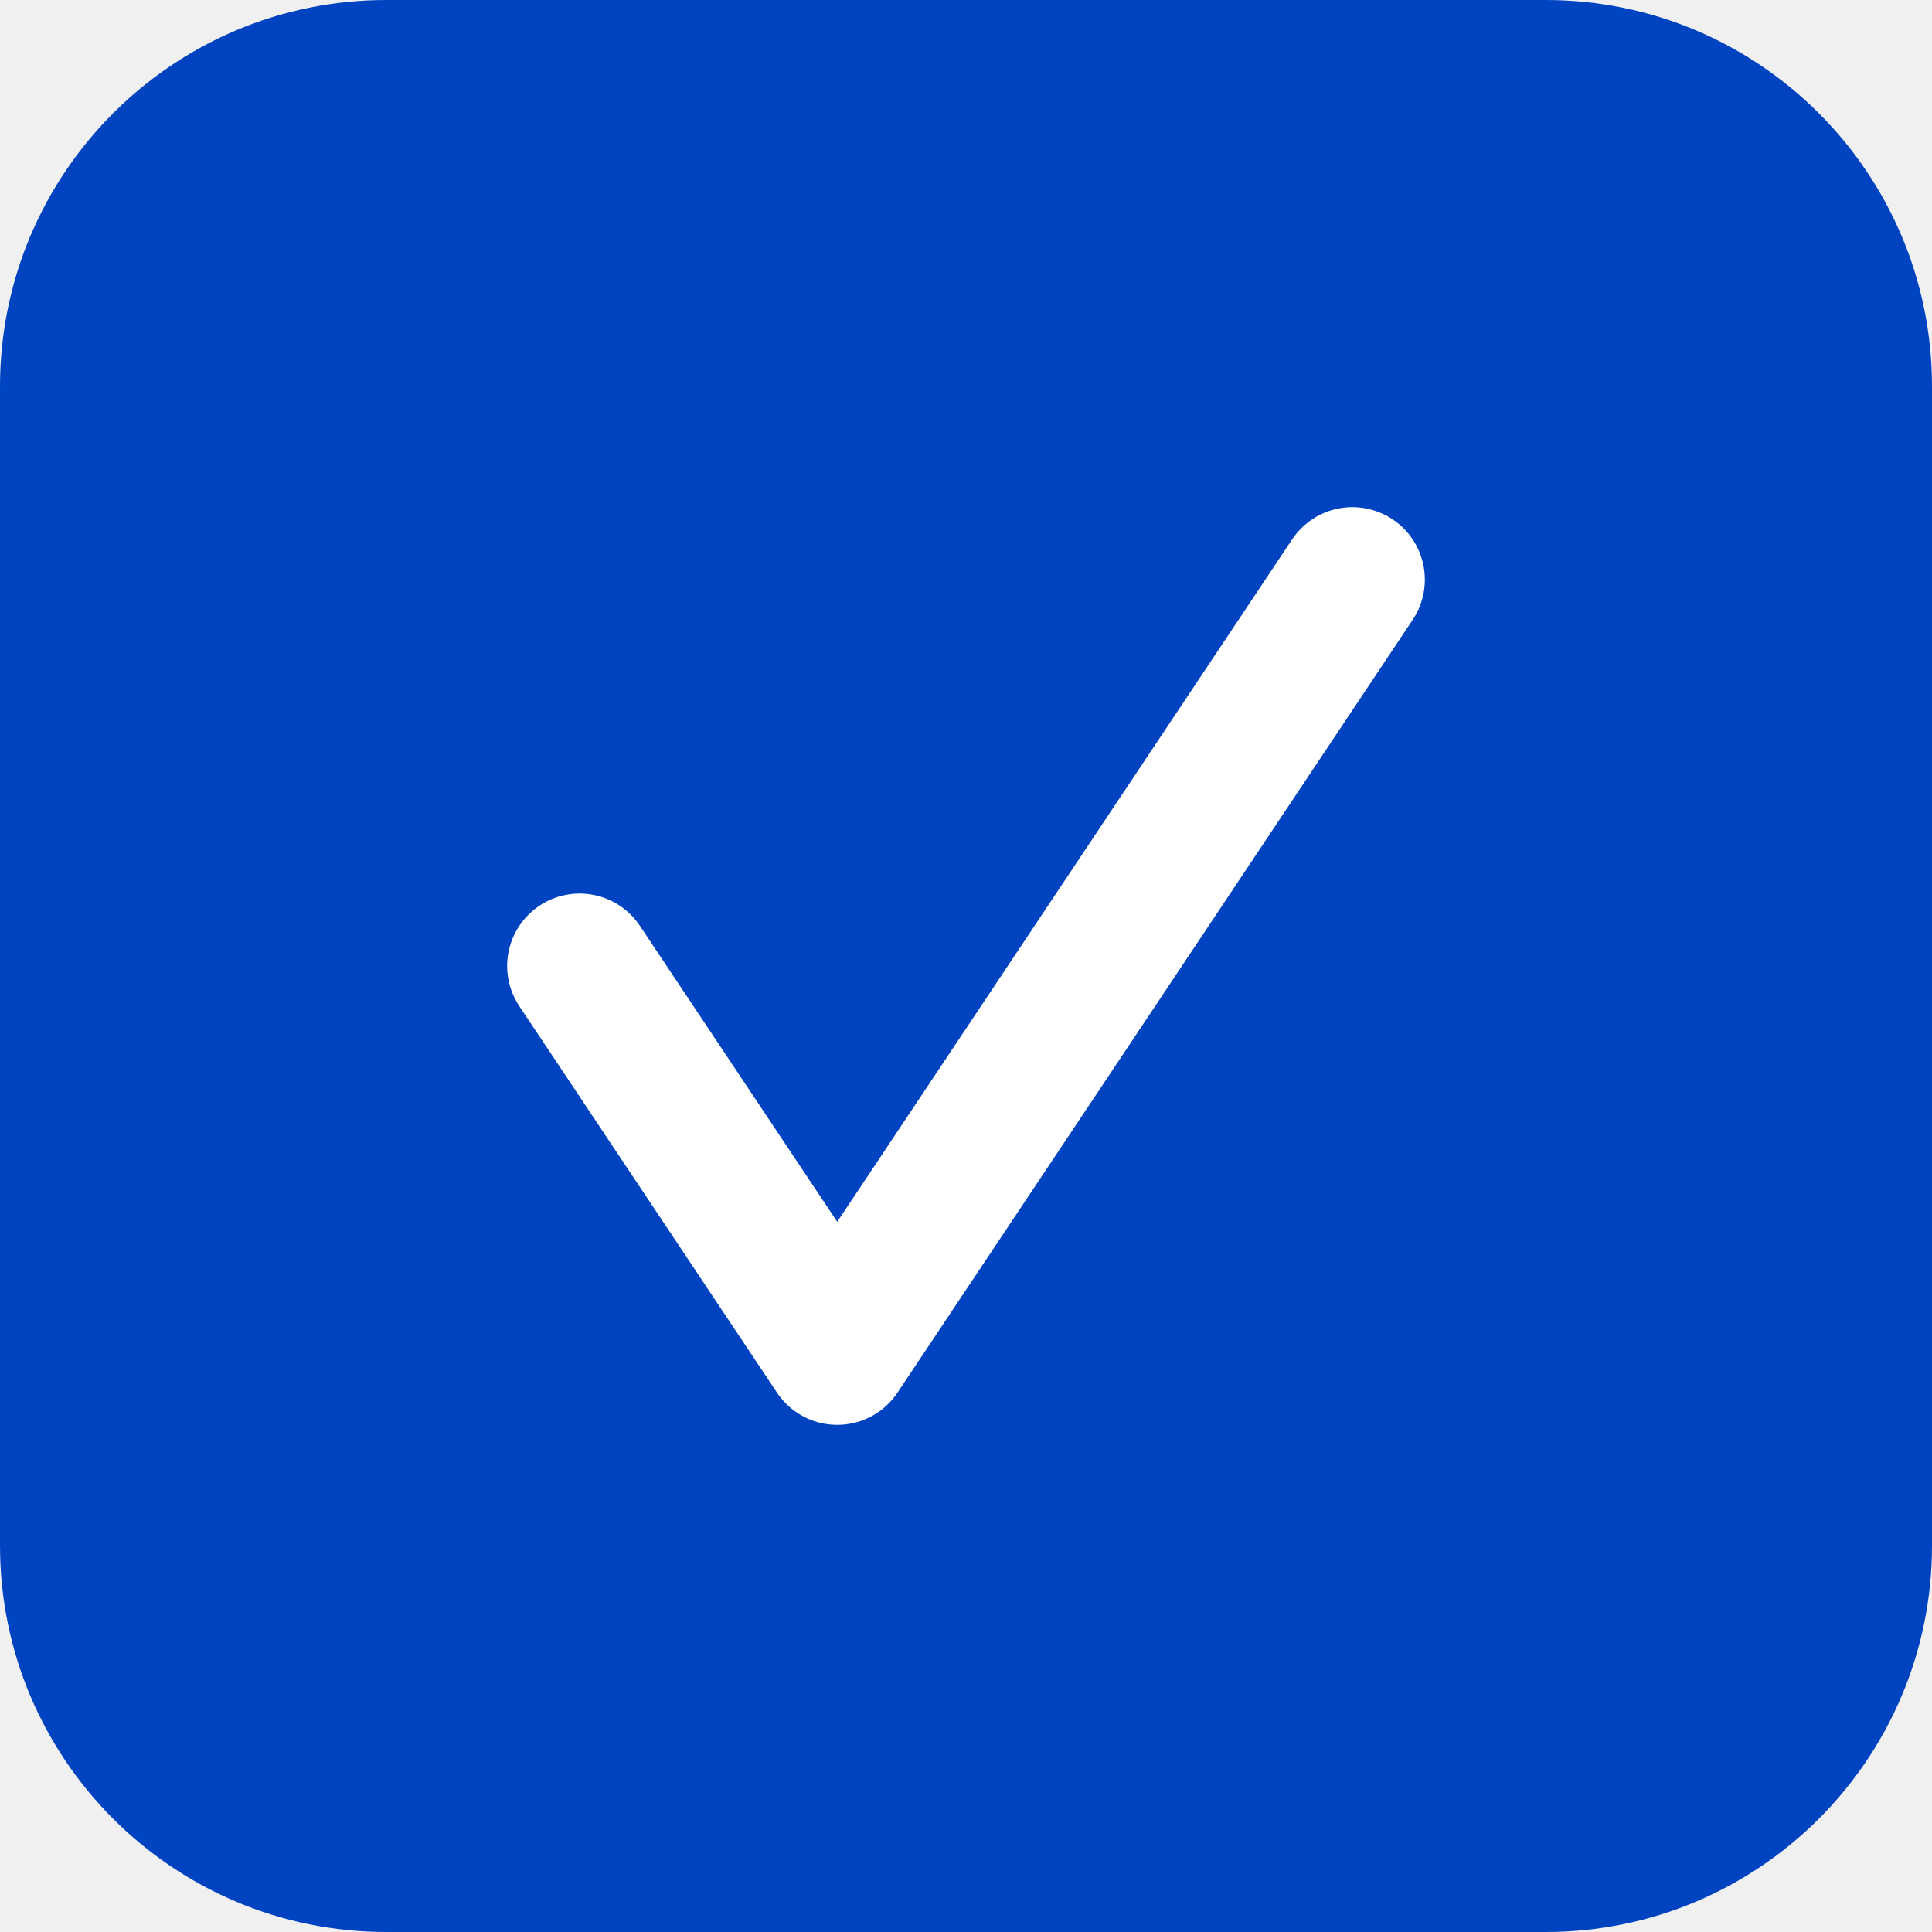
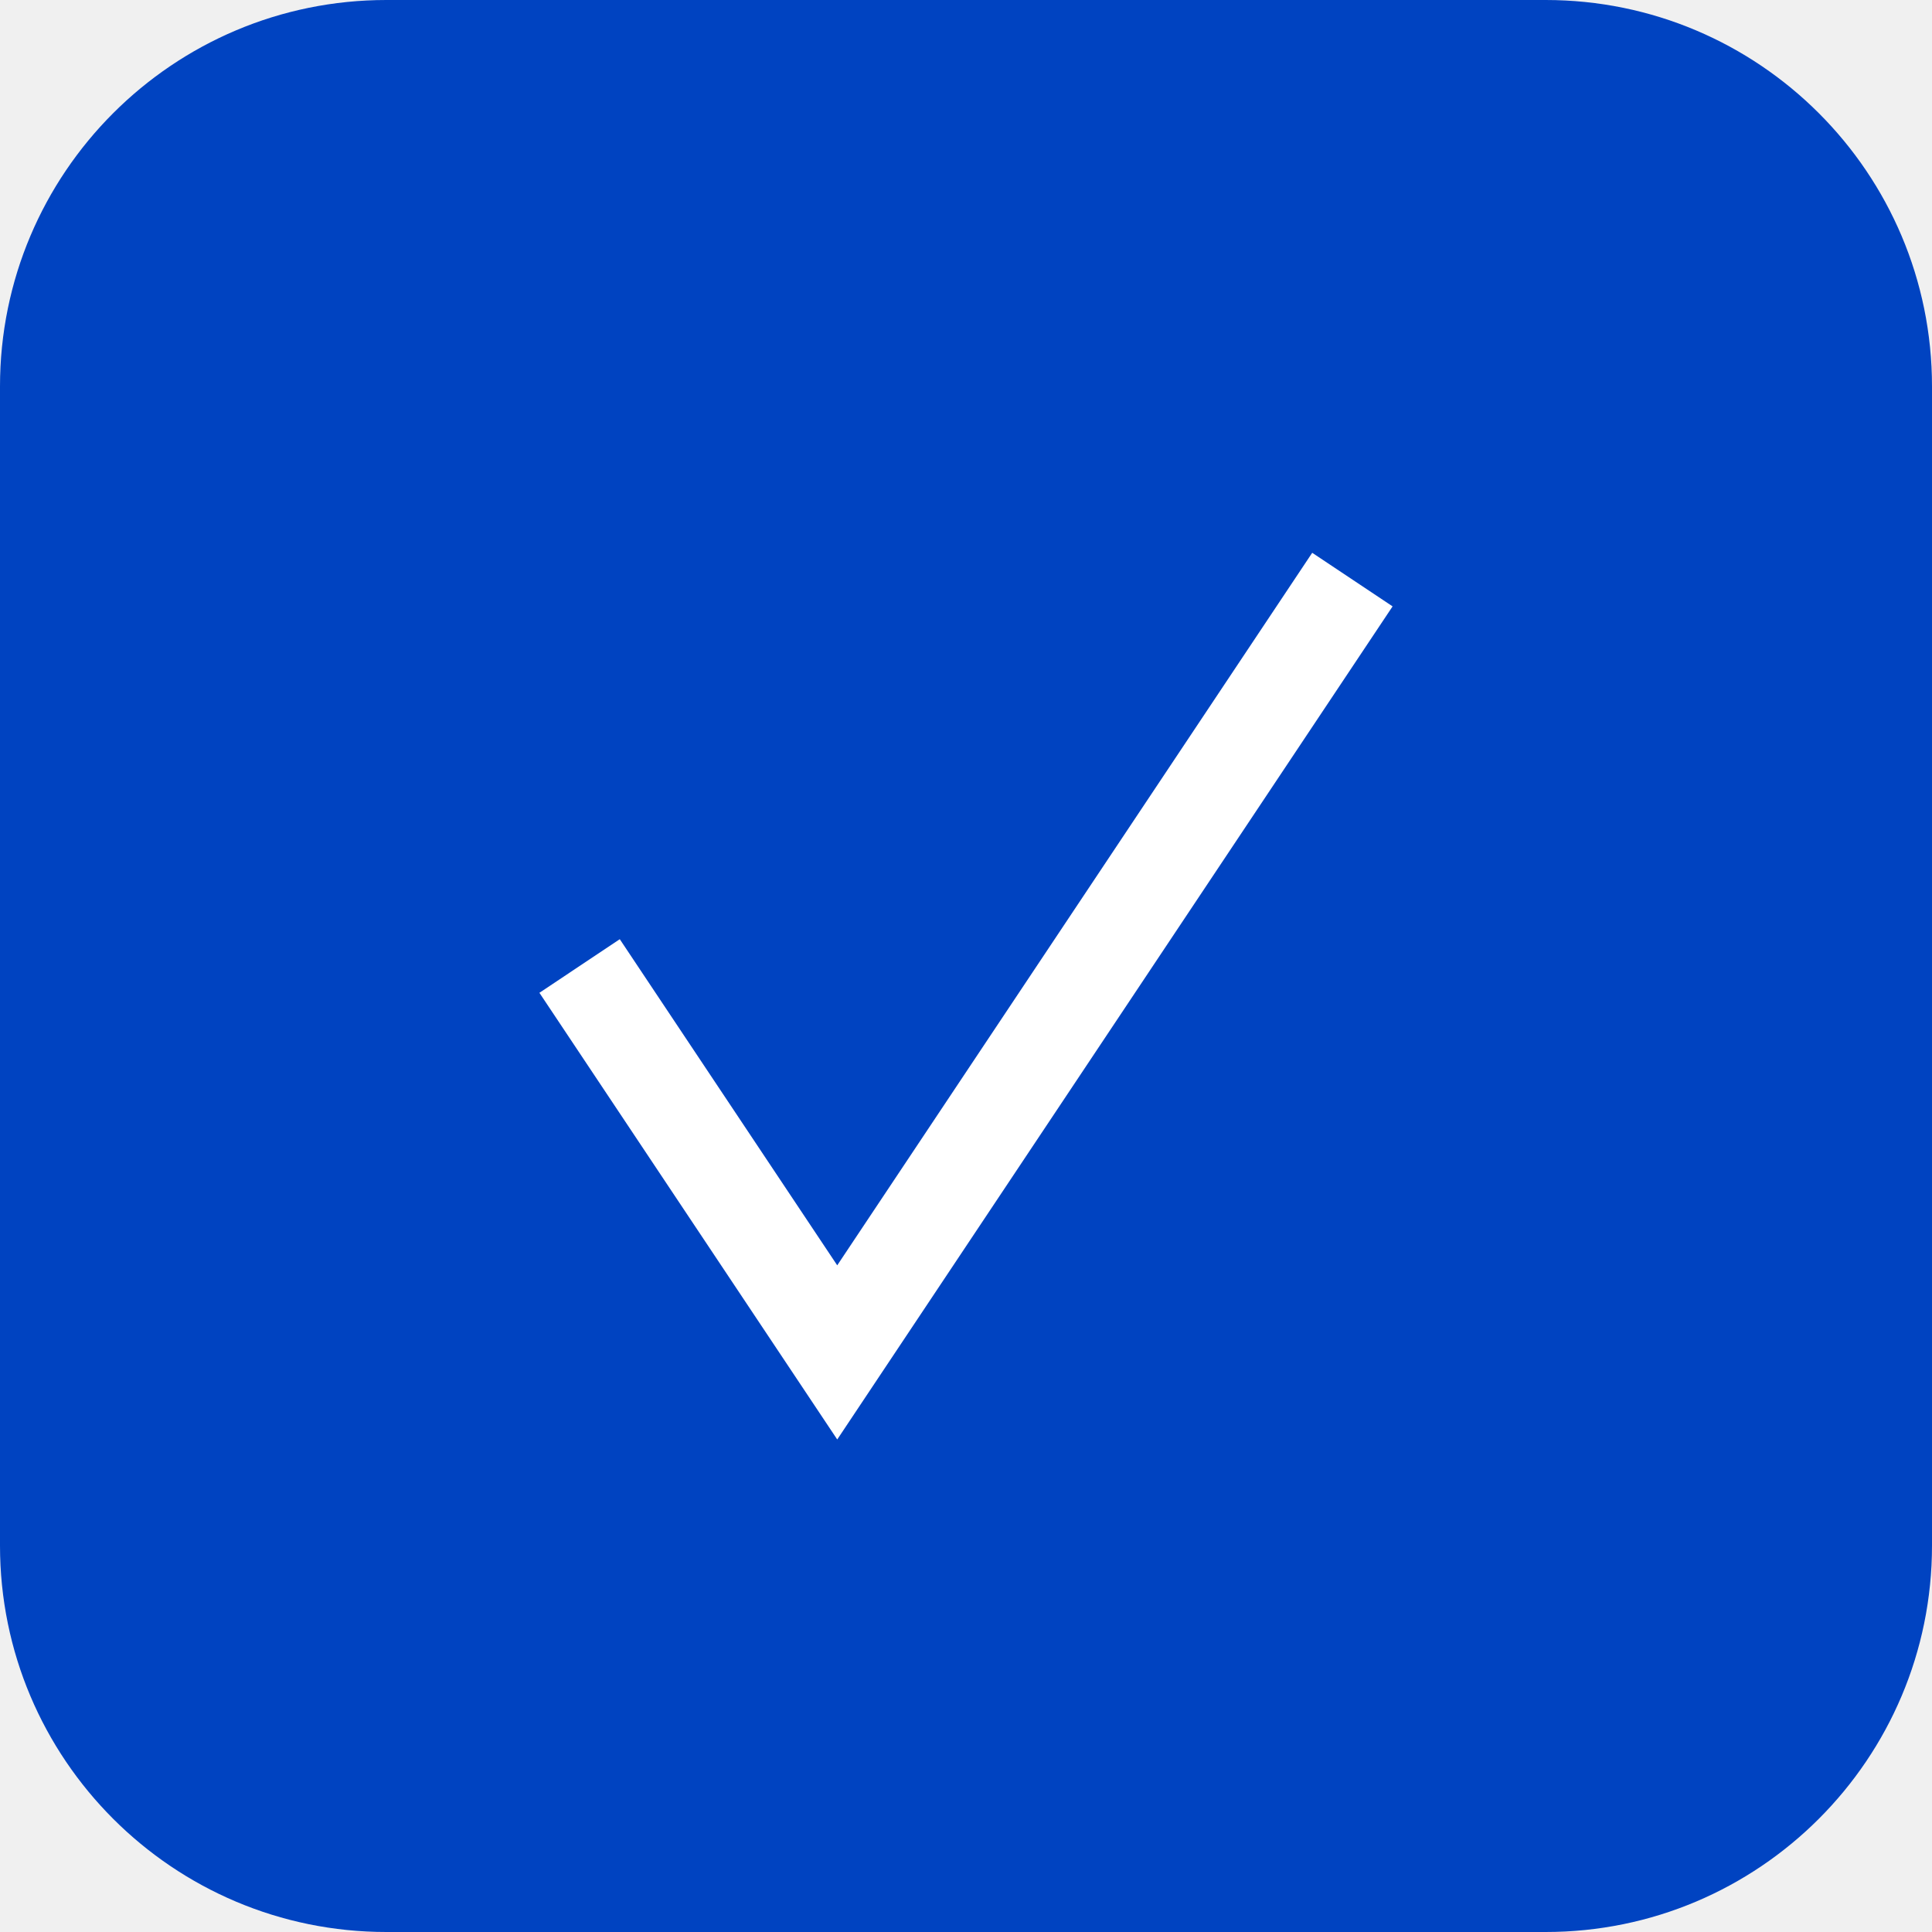
<svg xmlns="http://www.w3.org/2000/svg" width="20" height="20" viewBox="0 0 20 20" fill="none">
  <rect width="20" height="20" rx="4" fill="#0043C1" />
-   <path d="M6 10L8.667 14L14 6" stroke="white" stroke-width="1.5" stroke-linecap="round" stroke-linejoin="round" />
+   <path d="M6 10L8.667 14L14 6" stroke="white" strokeWidth="1.5" strokeLinecap="round" strokeLinejoin="round" />
</svg>
